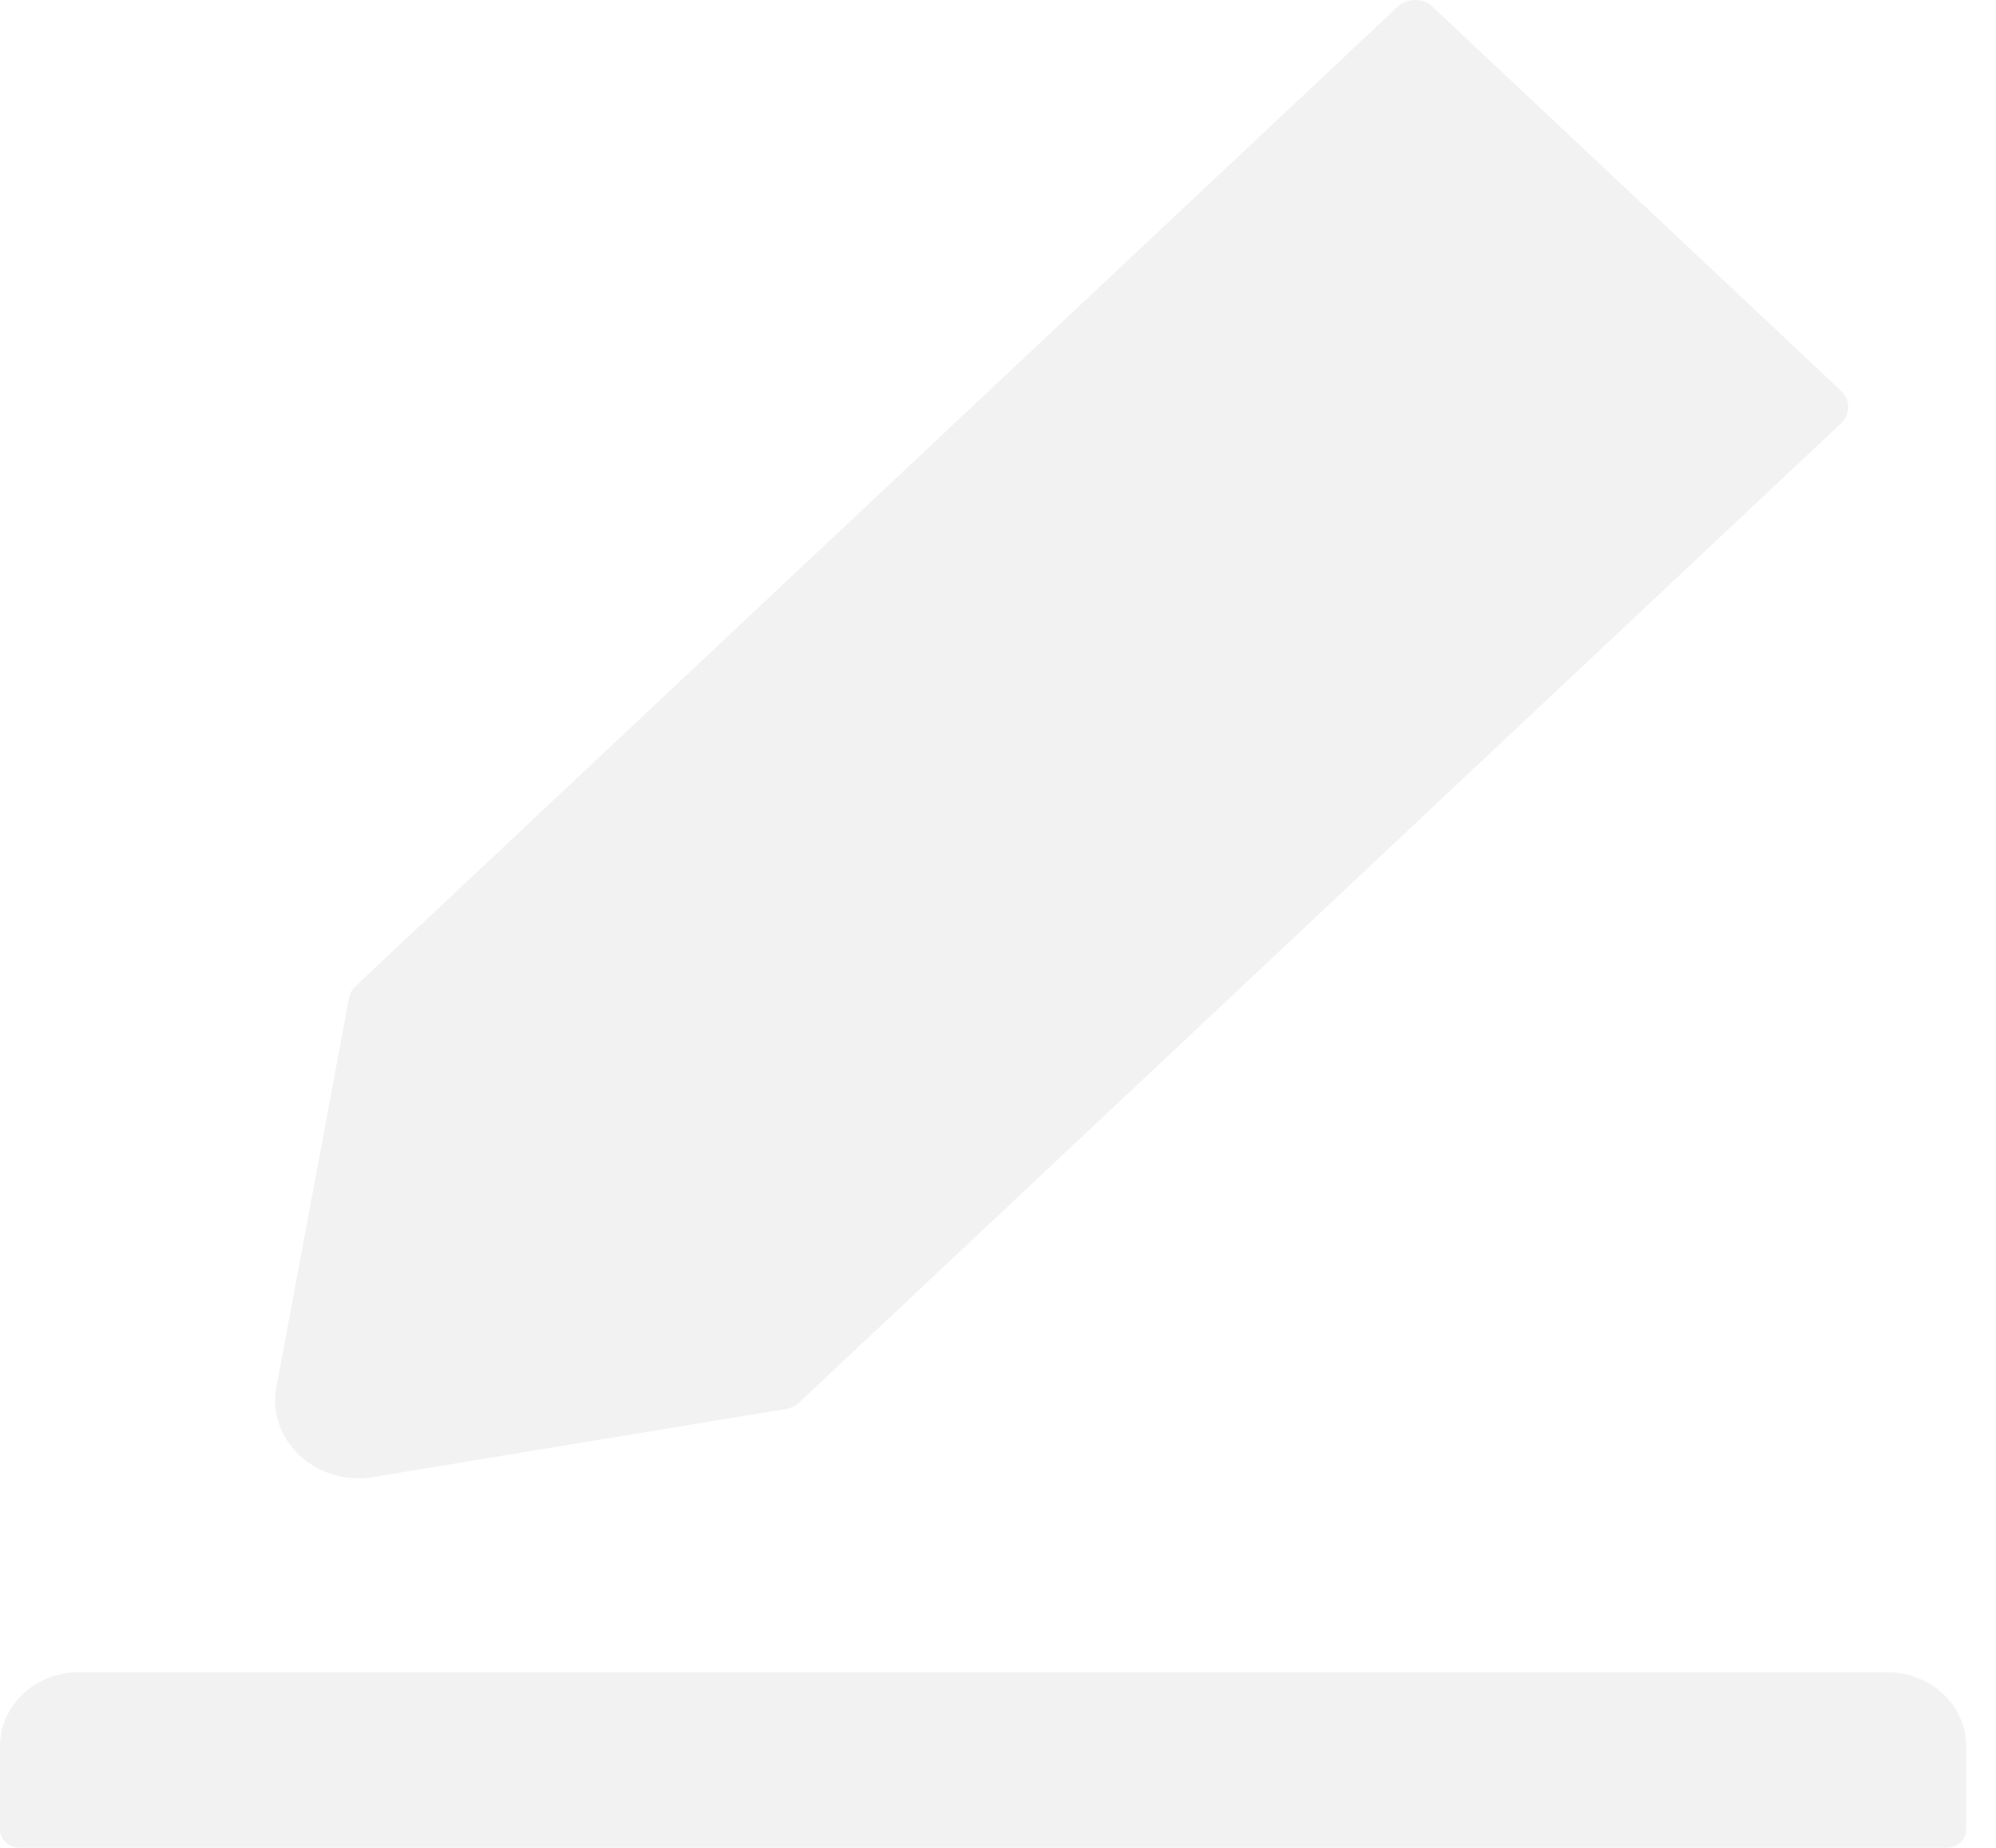
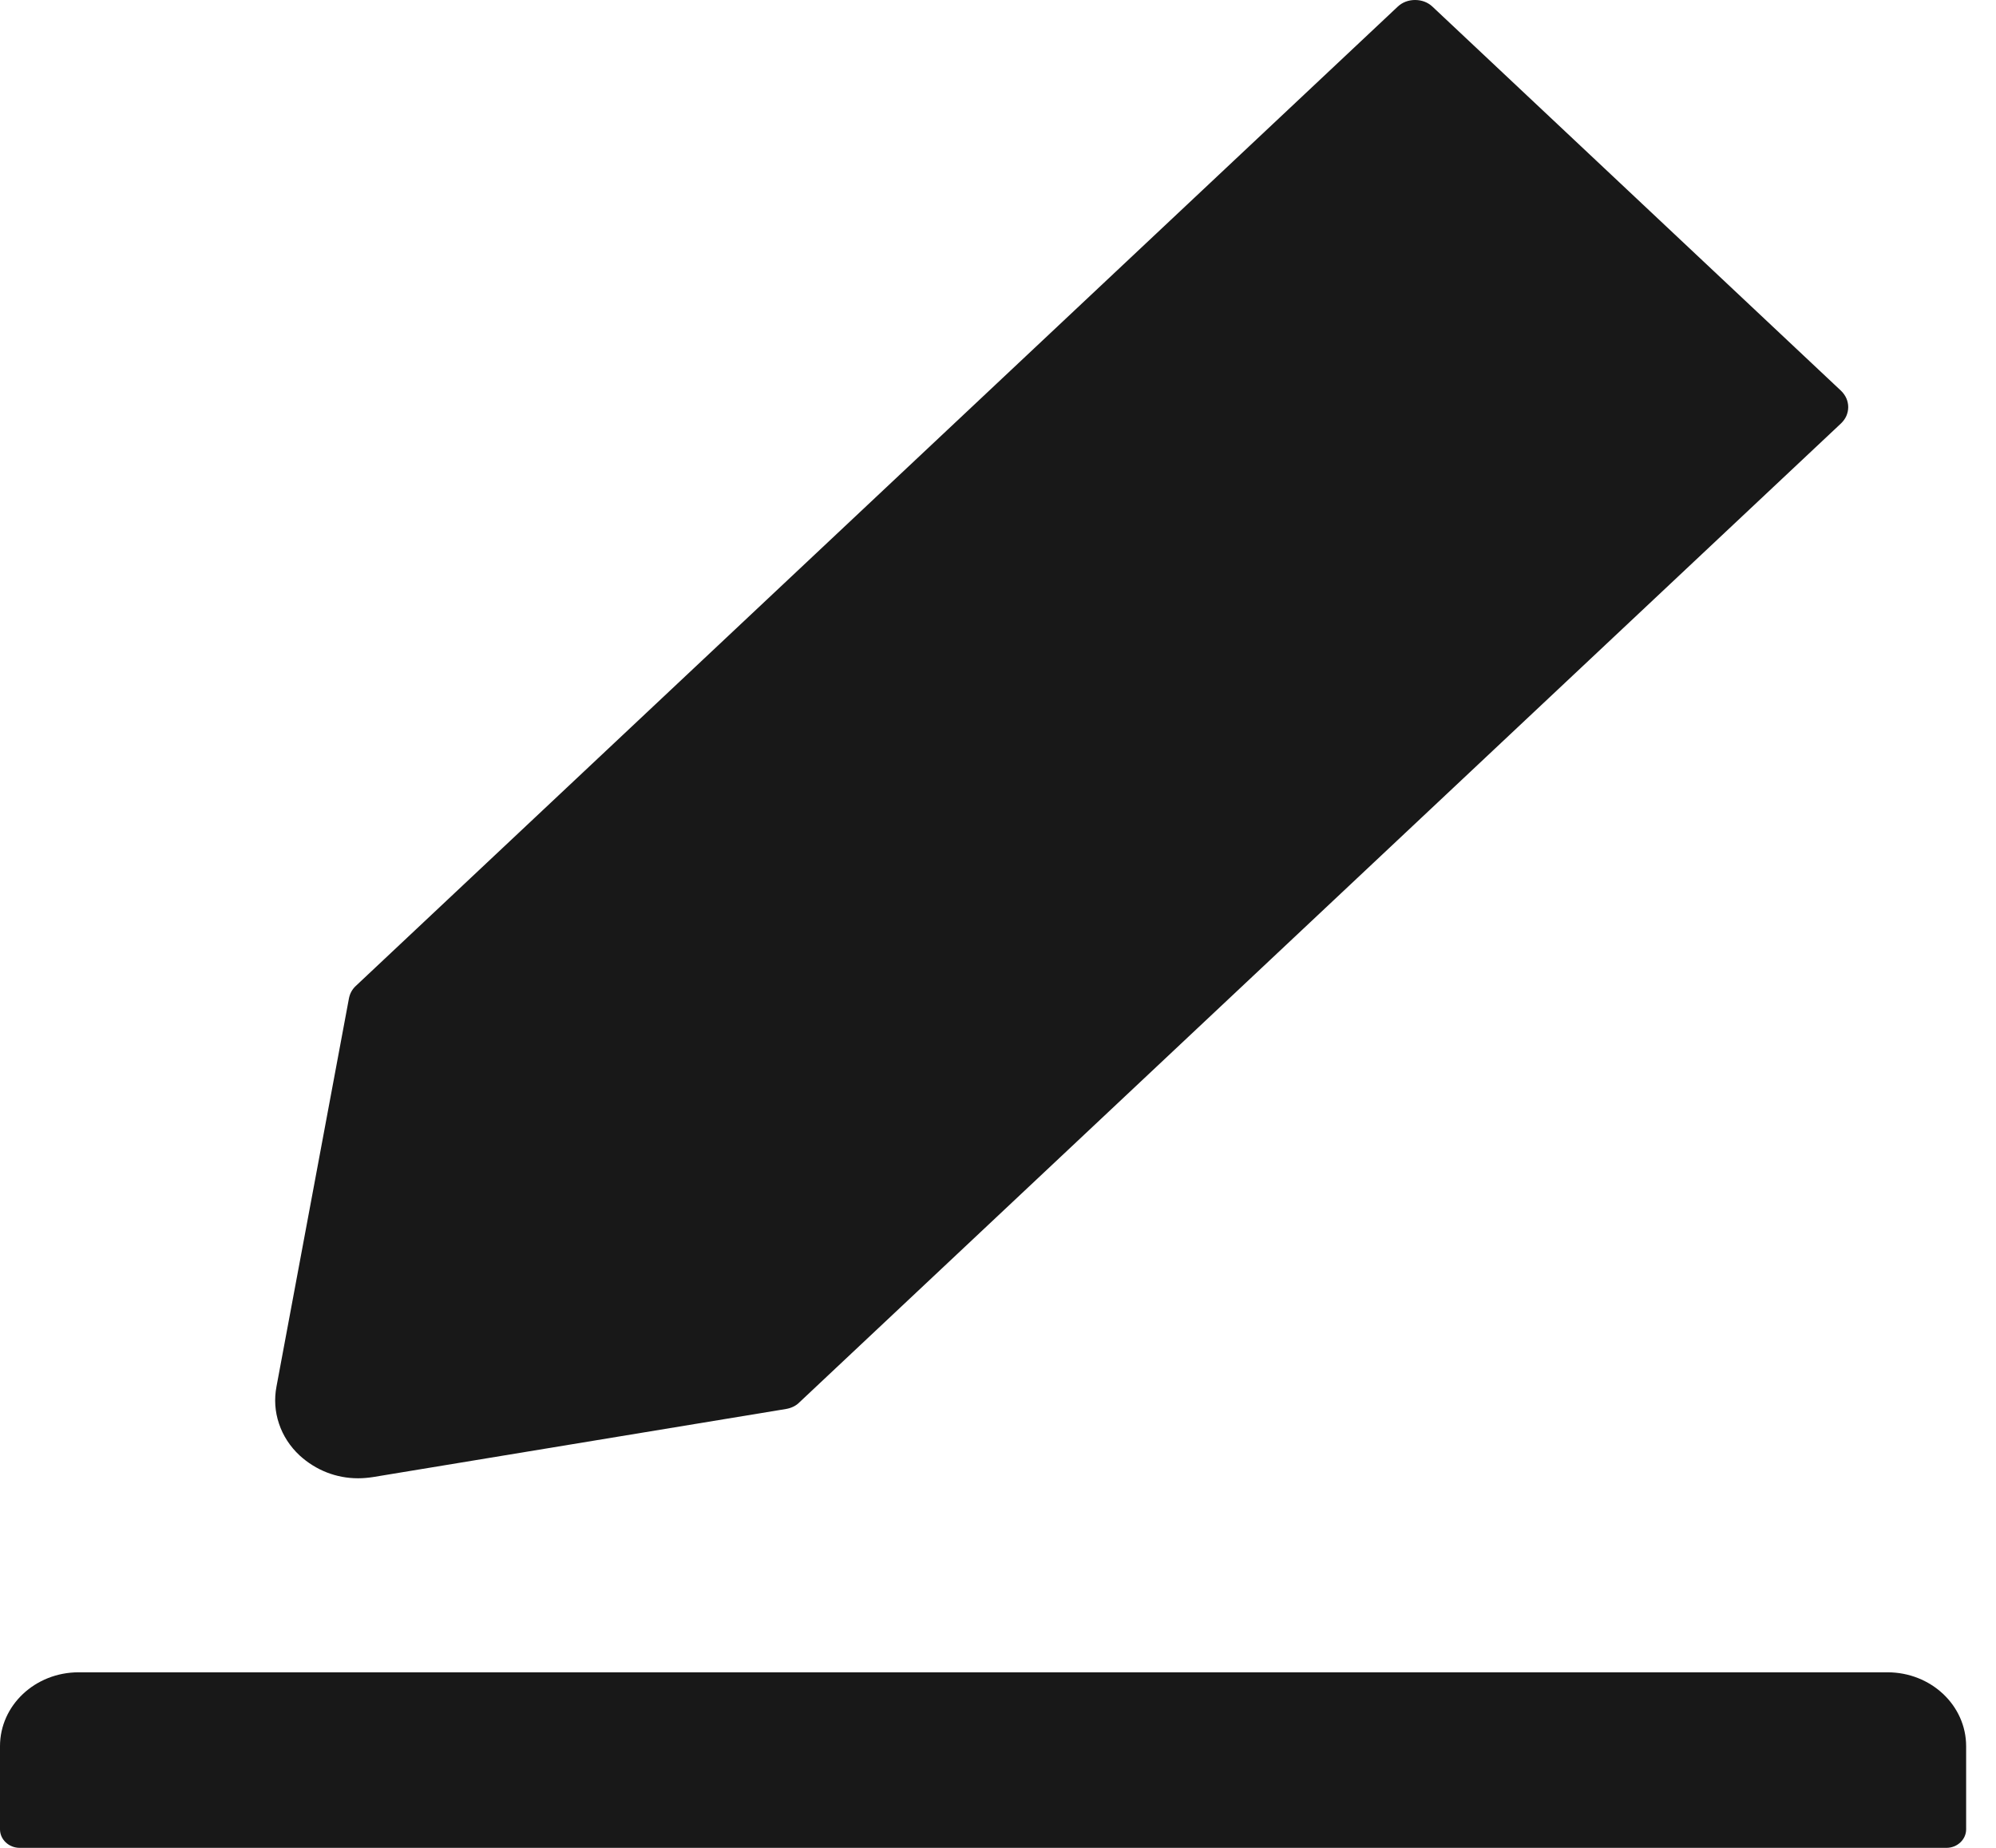
<svg xmlns="http://www.w3.org/2000/svg" width="27" height="25" viewBox="0 0 27 25" fill="none">
-   <path d="M25.532 22.625H1.064C0.475 22.625 0 23.072 0 23.625V24.75C0 24.887 0.12 25 0.266 25H26.33C26.476 25 26.596 24.887 26.596 24.75V23.625C26.596 23.072 26.12 22.625 25.532 22.625ZM4.844 20C4.91 20 4.977 19.994 5.043 19.984L10.635 19.062C10.701 19.05 10.765 19.022 10.811 18.975L24.904 5.728C24.934 5.699 24.959 5.665 24.976 5.627C24.992 5.589 25.001 5.549 25.001 5.508C25.001 5.467 24.992 5.426 24.976 5.389C24.959 5.351 24.934 5.316 24.904 5.287L19.378 0.091C19.315 0.031 19.232 0 19.142 0C19.052 0 18.969 0.031 18.906 0.091L4.814 13.338C4.764 13.384 4.734 13.441 4.721 13.503L3.74 18.759C3.708 18.927 3.719 19.099 3.774 19.261C3.828 19.424 3.924 19.571 4.053 19.691C4.272 19.891 4.548 20 4.844 20Z" fill="#F2F2F2" />
+   <path d="M25.532 22.625H1.064C0.475 22.625 0 23.072 0 23.625V24.75C0 24.887 0.12 25 0.266 25H26.33C26.476 25 26.596 24.887 26.596 24.75V23.625C26.596 23.072 26.12 22.625 25.532 22.625ZM4.844 20C4.91 20 4.977 19.994 5.043 19.984L10.635 19.062C10.701 19.05 10.765 19.022 10.811 18.975L24.904 5.728C24.934 5.699 24.959 5.665 24.976 5.627C24.992 5.589 25.001 5.549 25.001 5.508C25.001 5.467 24.992 5.426 24.976 5.389C24.959 5.351 24.934 5.316 24.904 5.287L19.378 0.091C19.315 0.031 19.232 0 19.142 0C19.052 0 18.969 0.031 18.906 0.091L4.814 13.338C4.764 13.384 4.734 13.441 4.721 13.503L3.74 18.759C3.708 18.927 3.719 19.099 3.774 19.261C3.828 19.424 3.924 19.571 4.053 19.691C4.272 19.891 4.548 20 4.844 20Z" fill="#181818" />
</svg>
